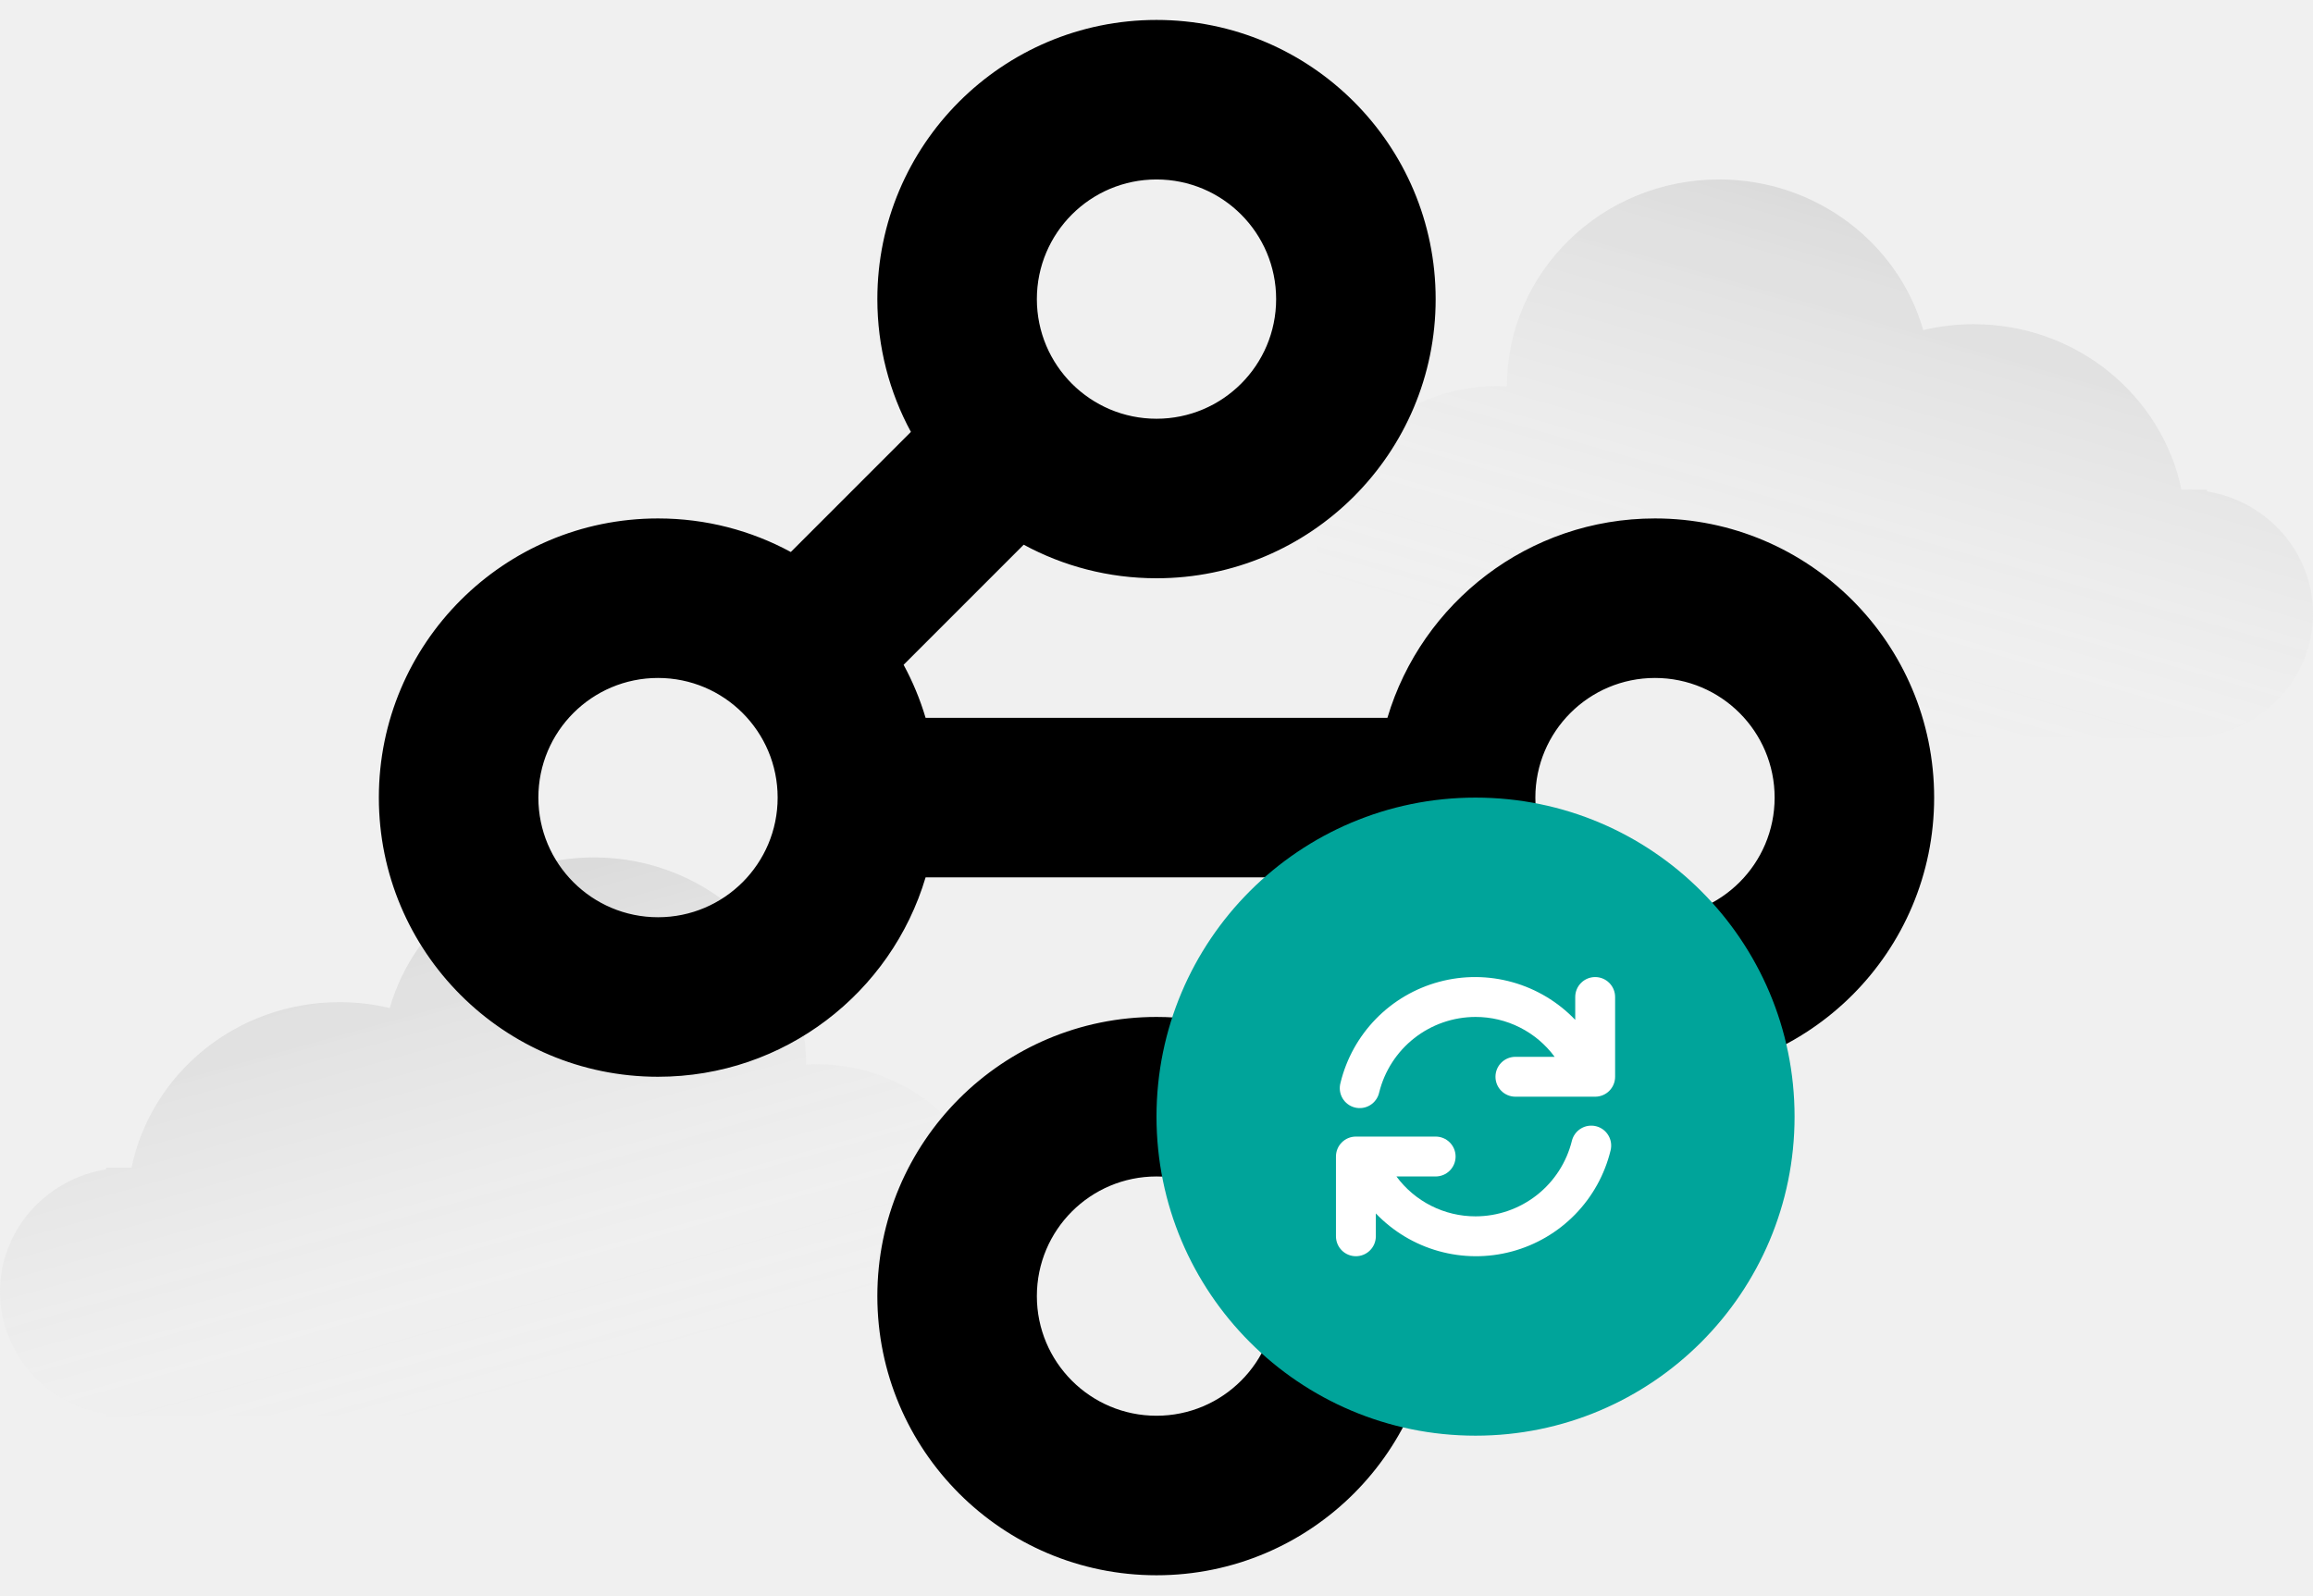
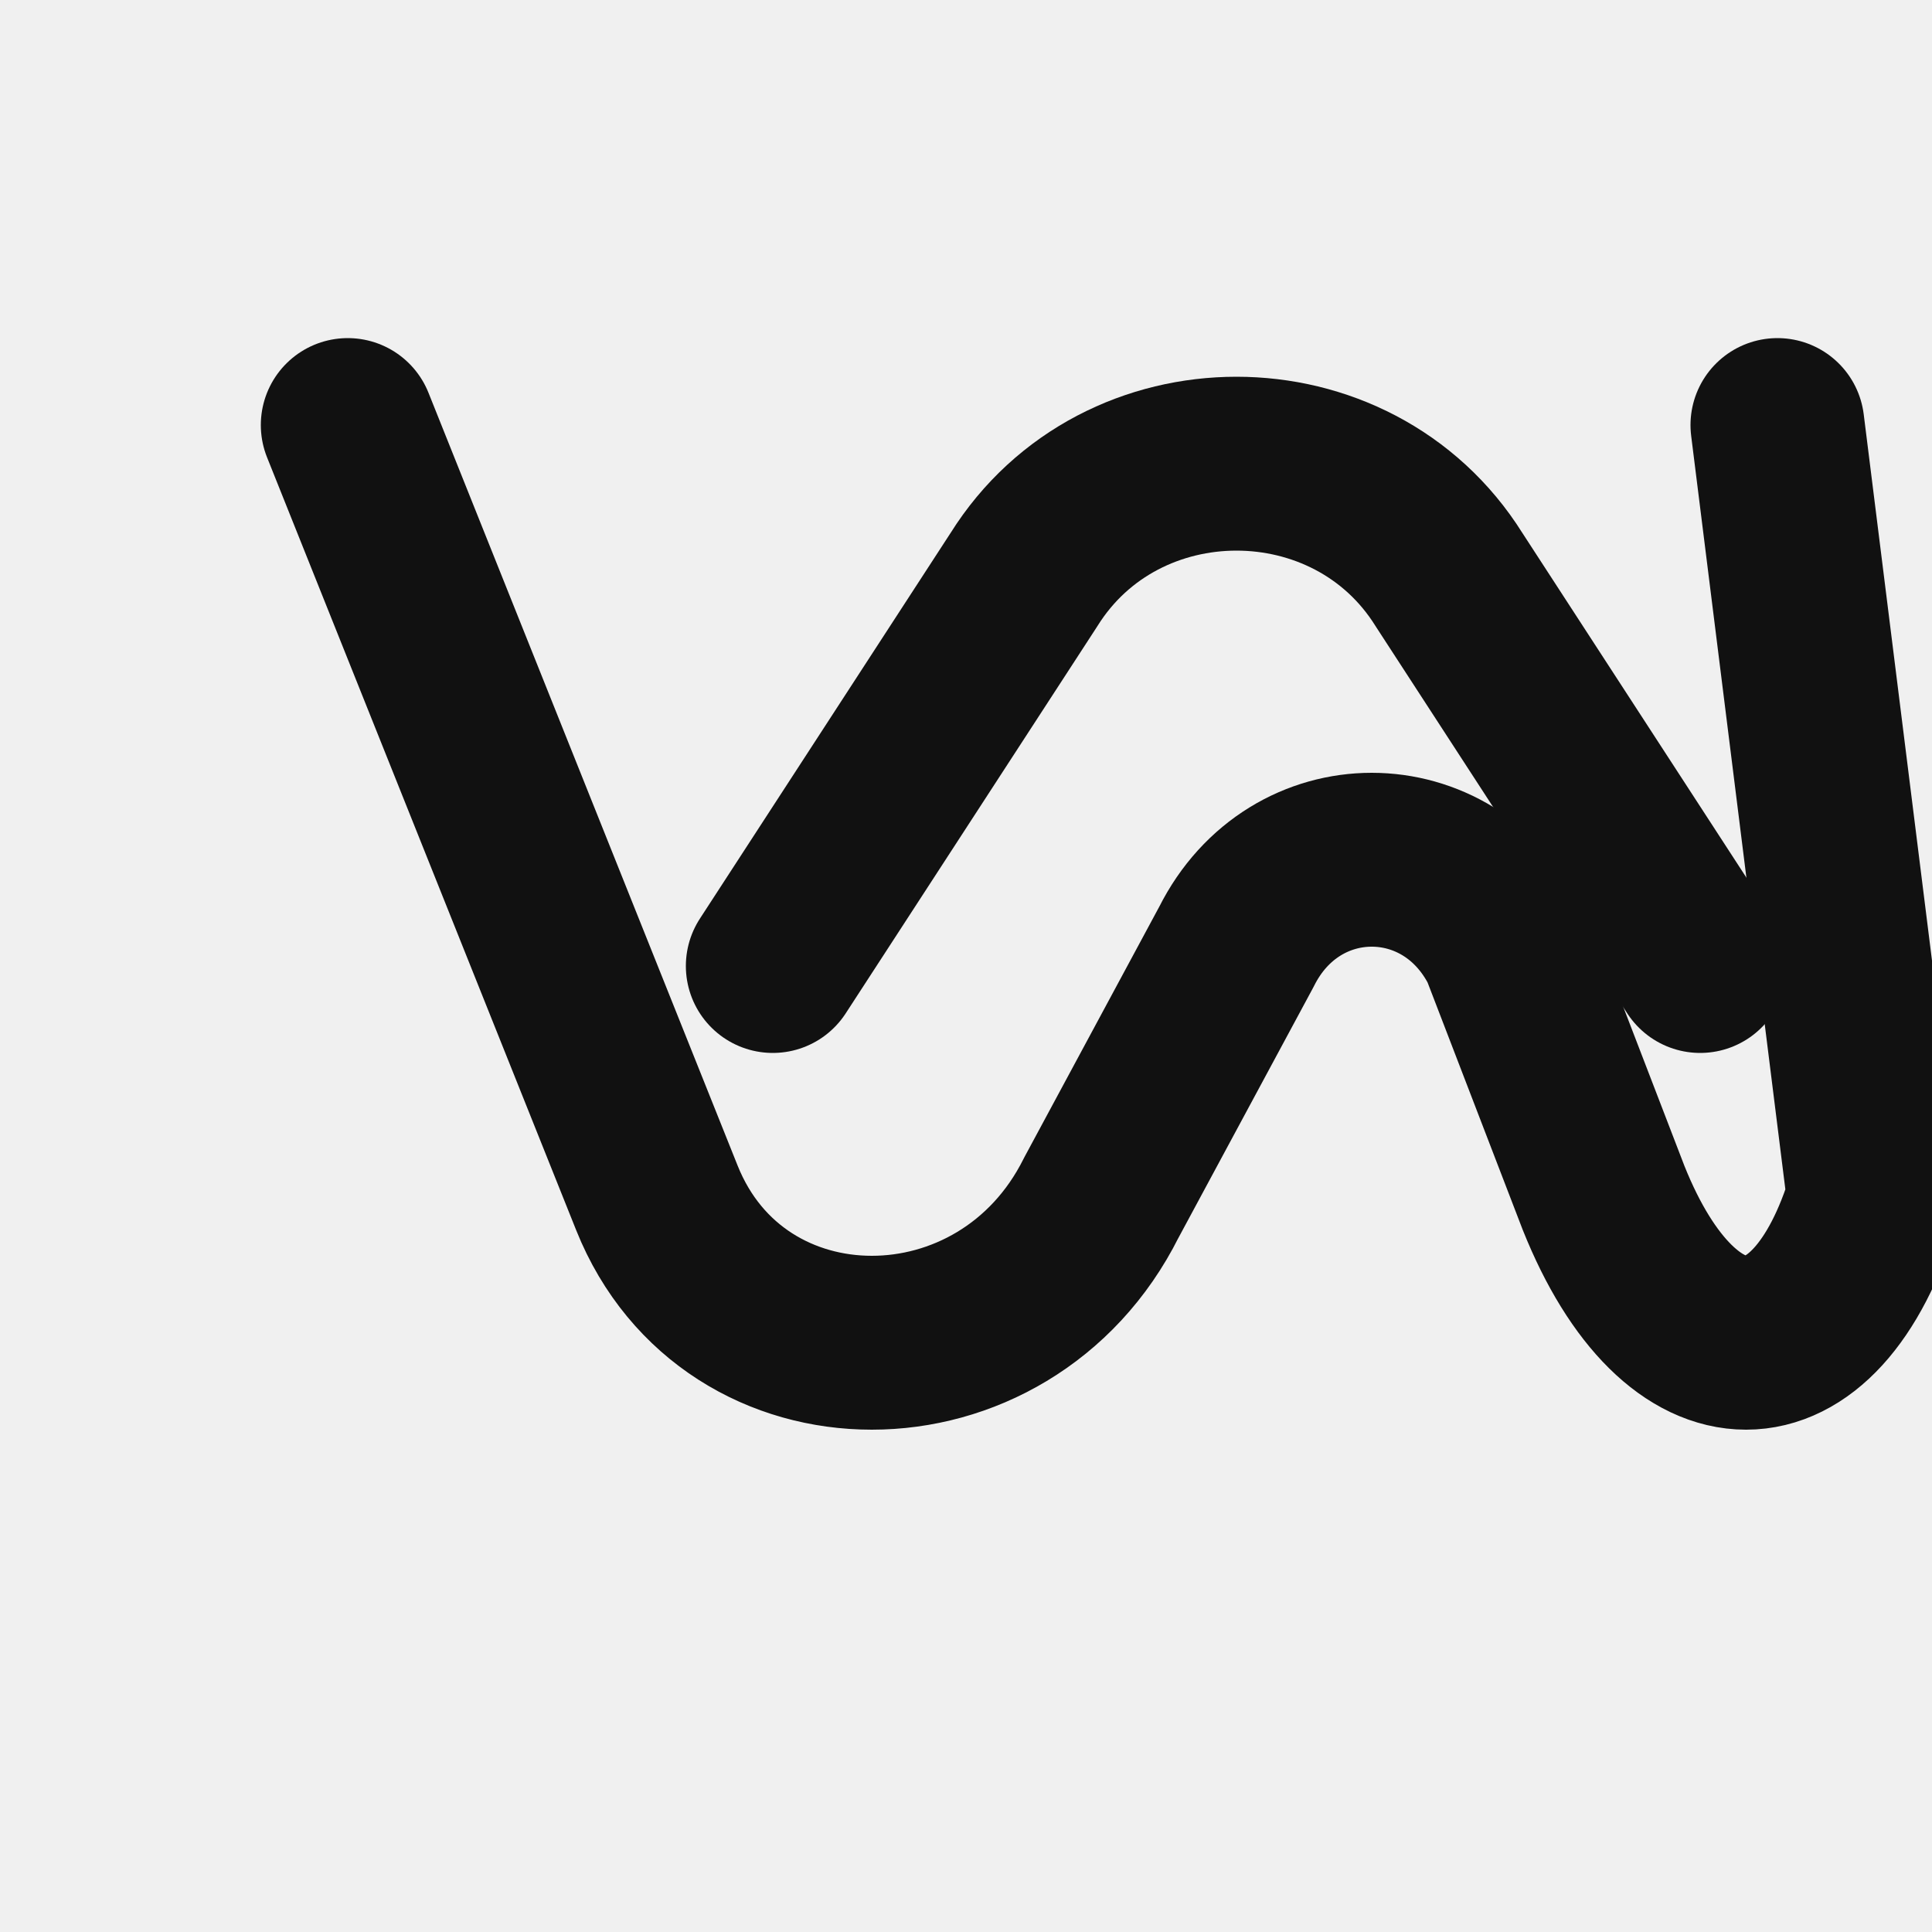
- <svg xmlns="http://www.w3.org/2000/svg" width="116" height="80" viewBox="0 0 116 80" fill="none">
-   <path fill-rule="evenodd" clip-rule="evenodd" d="M110.681 36.914V37H75.575V36.985C75.398 36.995 75.221 37 75.043 37C70.049 37 66 33.053 66 28.185C66 23.317 70.049 19.37 75.043 19.37C75.221 19.37 75.398 19.375 75.575 19.385L75.575 19.37C75.575 13.643 80.337 9 86.213 9C91.086 9 95.195 12.195 96.454 16.553C97.263 16.361 98.109 16.259 98.979 16.259C104.125 16.259 108.419 19.822 109.404 24.556H110.681V24.642C113.7 25.135 116 27.695 116 30.778C116 33.861 113.7 36.42 110.681 36.914Z" fill="url(#paint0_linear_235_12784)" />
-   <path fill-rule="evenodd" clip-rule="evenodd" d="M5.319 70.914C2.3 70.42 0 67.861 0 64.778C0 61.695 2.3 59.135 5.319 58.642V58.556H6.596C7.581 53.822 11.875 50.259 17.021 50.259C17.891 50.259 18.737 50.361 19.546 50.553C20.805 46.195 24.914 43 29.787 43C35.663 43 40.425 47.643 40.425 53.37C40.425 53.375 40.425 53.38 40.425 53.385C40.602 53.375 40.779 53.37 40.957 53.37C45.952 53.37 50 57.317 50 62.185C50 67.053 45.952 71 40.957 71C40.779 71 40.602 70.995 40.425 70.985V71H5.319V70.914Z" fill="url(#paint1_linear_235_12784)" />
-   <path fill-rule="evenodd" clip-rule="evenodd" d="M58 9C54.686 9 52 11.686 52 15C52 18.314 54.686 21 58 21C61.314 21 64 18.314 64 15C64 11.686 61.314 9 58 9ZM44 15C44 7.268 50.268 1 58 1C65.732 1 72 7.268 72 15C72 22.732 65.732 29 58 29C55.589 29 53.32 28.39 51.34 27.317L45.317 33.34C45.772 34.178 46.143 35.069 46.42 36H69.58C71.301 30.217 76.658 26 83 26C90.732 26 97 32.268 97 40C97 47.732 90.732 54 83 54C80.589 54 78.32 53.391 76.34 52.317L70.317 58.34C71.391 60.32 72 62.589 72 65C72 72.732 65.732 79 58 79C50.268 79 44 72.732 44 65C44 57.268 50.268 51 58 51C60.411 51 62.68 51.609 64.66 52.683L70.683 46.66C70.228 45.822 69.857 44.931 69.58 44H46.42C44.699 49.783 39.342 54 33 54C25.268 54 19 47.732 19 40C19 32.268 25.268 26 33 26C35.411 26 37.68 26.61 39.66 27.683L45.683 21.66C44.609 19.68 44 17.411 44 15ZM52 65C52 61.686 54.686 59 58 59C61.314 59 64 61.686 64 65C64 68.314 61.314 71 58 71C54.686 71 52 68.314 52 65ZM33 34C29.686 34 27 36.686 27 40C27 43.314 29.686 46 33 46C36.314 46 39 43.314 39 40C39 36.686 36.314 34 33 34ZM77 40C77 36.686 79.686 34 83 34C86.314 34 89 36.686 89 40C89 43.314 86.314 46 83 46C79.686 46 77 43.314 77 40Z" fill="black" />
-   <rect x="58" y="40" width="32" height="32" rx="16" fill="#00A49A" />
-   <path d="M80 49C79.735 49 79.48 49.105 79.293 49.293C79.105 49.48 79 49.735 79 50V51.146C78.138 50.245 77.05 49.593 75.85 49.257C74.649 48.921 73.381 48.914 72.177 49.238C70.973 49.561 69.878 50.202 69.007 51.094C68.136 51.986 67.521 53.096 67.227 54.307C67.192 54.436 67.183 54.57 67.2 54.702C67.217 54.834 67.261 54.961 67.328 55.077C67.395 55.191 67.485 55.292 67.592 55.372C67.698 55.452 67.82 55.51 67.949 55.542C68.079 55.574 68.213 55.58 68.345 55.56C68.477 55.539 68.603 55.493 68.716 55.423C68.83 55.353 68.928 55.261 69.005 55.152C69.083 55.044 69.138 54.921 69.167 54.791C69.433 53.71 70.054 52.749 70.93 52.062C71.806 51.375 72.887 51.001 74 51C74.772 50.999 75.533 51.179 76.222 51.527C76.911 51.874 77.509 52.379 77.967 53H76C75.735 53 75.48 53.105 75.293 53.293C75.105 53.48 75 53.735 75 54C75 54.265 75.105 54.52 75.293 54.707C75.48 54.895 75.735 55 76 55H80C80.265 55 80.52 54.895 80.707 54.707C80.895 54.52 81 54.265 81 54V50C81 49.735 80.895 49.48 80.707 49.293C80.52 49.105 80.265 49 80 49ZM80.046 56.481C79.919 56.449 79.786 56.443 79.656 56.462C79.526 56.481 79.401 56.526 79.289 56.594C79.176 56.661 79.078 56.751 79 56.856C78.921 56.962 78.865 57.082 78.833 57.209C78.567 58.29 77.946 59.251 77.07 59.938C76.194 60.625 75.113 60.999 74 61C73.228 61.001 72.467 60.821 71.778 60.473C71.089 60.126 70.491 59.621 70.033 59H72C72.265 59 72.52 58.895 72.707 58.707C72.895 58.52 73 58.265 73 58C73 57.735 72.895 57.48 72.707 57.293C72.52 57.105 72.265 57 72 57H68C67.735 57 67.48 57.105 67.293 57.293C67.105 57.48 67 57.735 67 58V62C67 62.265 67.105 62.52 67.293 62.707C67.48 62.895 67.735 63 68 63C68.265 63 68.52 62.895 68.707 62.707C68.895 62.52 69 62.265 69 62V60.854C69.862 61.755 70.95 62.408 72.15 62.743C73.351 63.079 74.619 63.086 75.823 62.762C77.027 62.439 78.122 61.798 78.993 60.906C79.864 60.014 80.479 58.904 80.773 57.693C80.837 57.436 80.797 57.164 80.66 56.937C80.524 56.709 80.303 56.545 80.046 56.481Z" fill="white" />
-   <defs>
-     <linearGradient id="paint0_linear_235_12784" x1="115.4" y1="43.748" x2="124.654" y2="11.482" gradientUnits="userSpaceOnUse">
-       <stop stop-color="white" stop-opacity="0.01" />
-       <stop offset="1" stop-opacity="0.15" />
-     </linearGradient>
-     <linearGradient id="paint1_linear_235_12784" x1="48.956" y1="63.872" x2="40.139" y2="32.382" gradientUnits="userSpaceOnUse">
-       <stop stop-color="white" stop-opacity="0.01" />
-       <stop offset="1" stop-opacity="0.15" />
-     </linearGradient>
-   </defs>
+ <svg xmlns="http://www.w3.org/2000/svg" width="80" height="80" viewBox="0 0 100 100" fill="none">
+   <path d="M18 22L34 62C38 72 52 72 57 62L64 49C67 43 75 43 78 49L83 62C87 72 94 72 97 62L92 22" stroke="#111111" stroke-width="9" stroke-linecap="round" stroke-linejoin="round" />
+   <path d="M40 50L53 30C58 22 70 22 75 30L88 50" stroke="#111111" stroke-width="9" stroke-linecap="round" stroke-linejoin="round" />
</svg>
